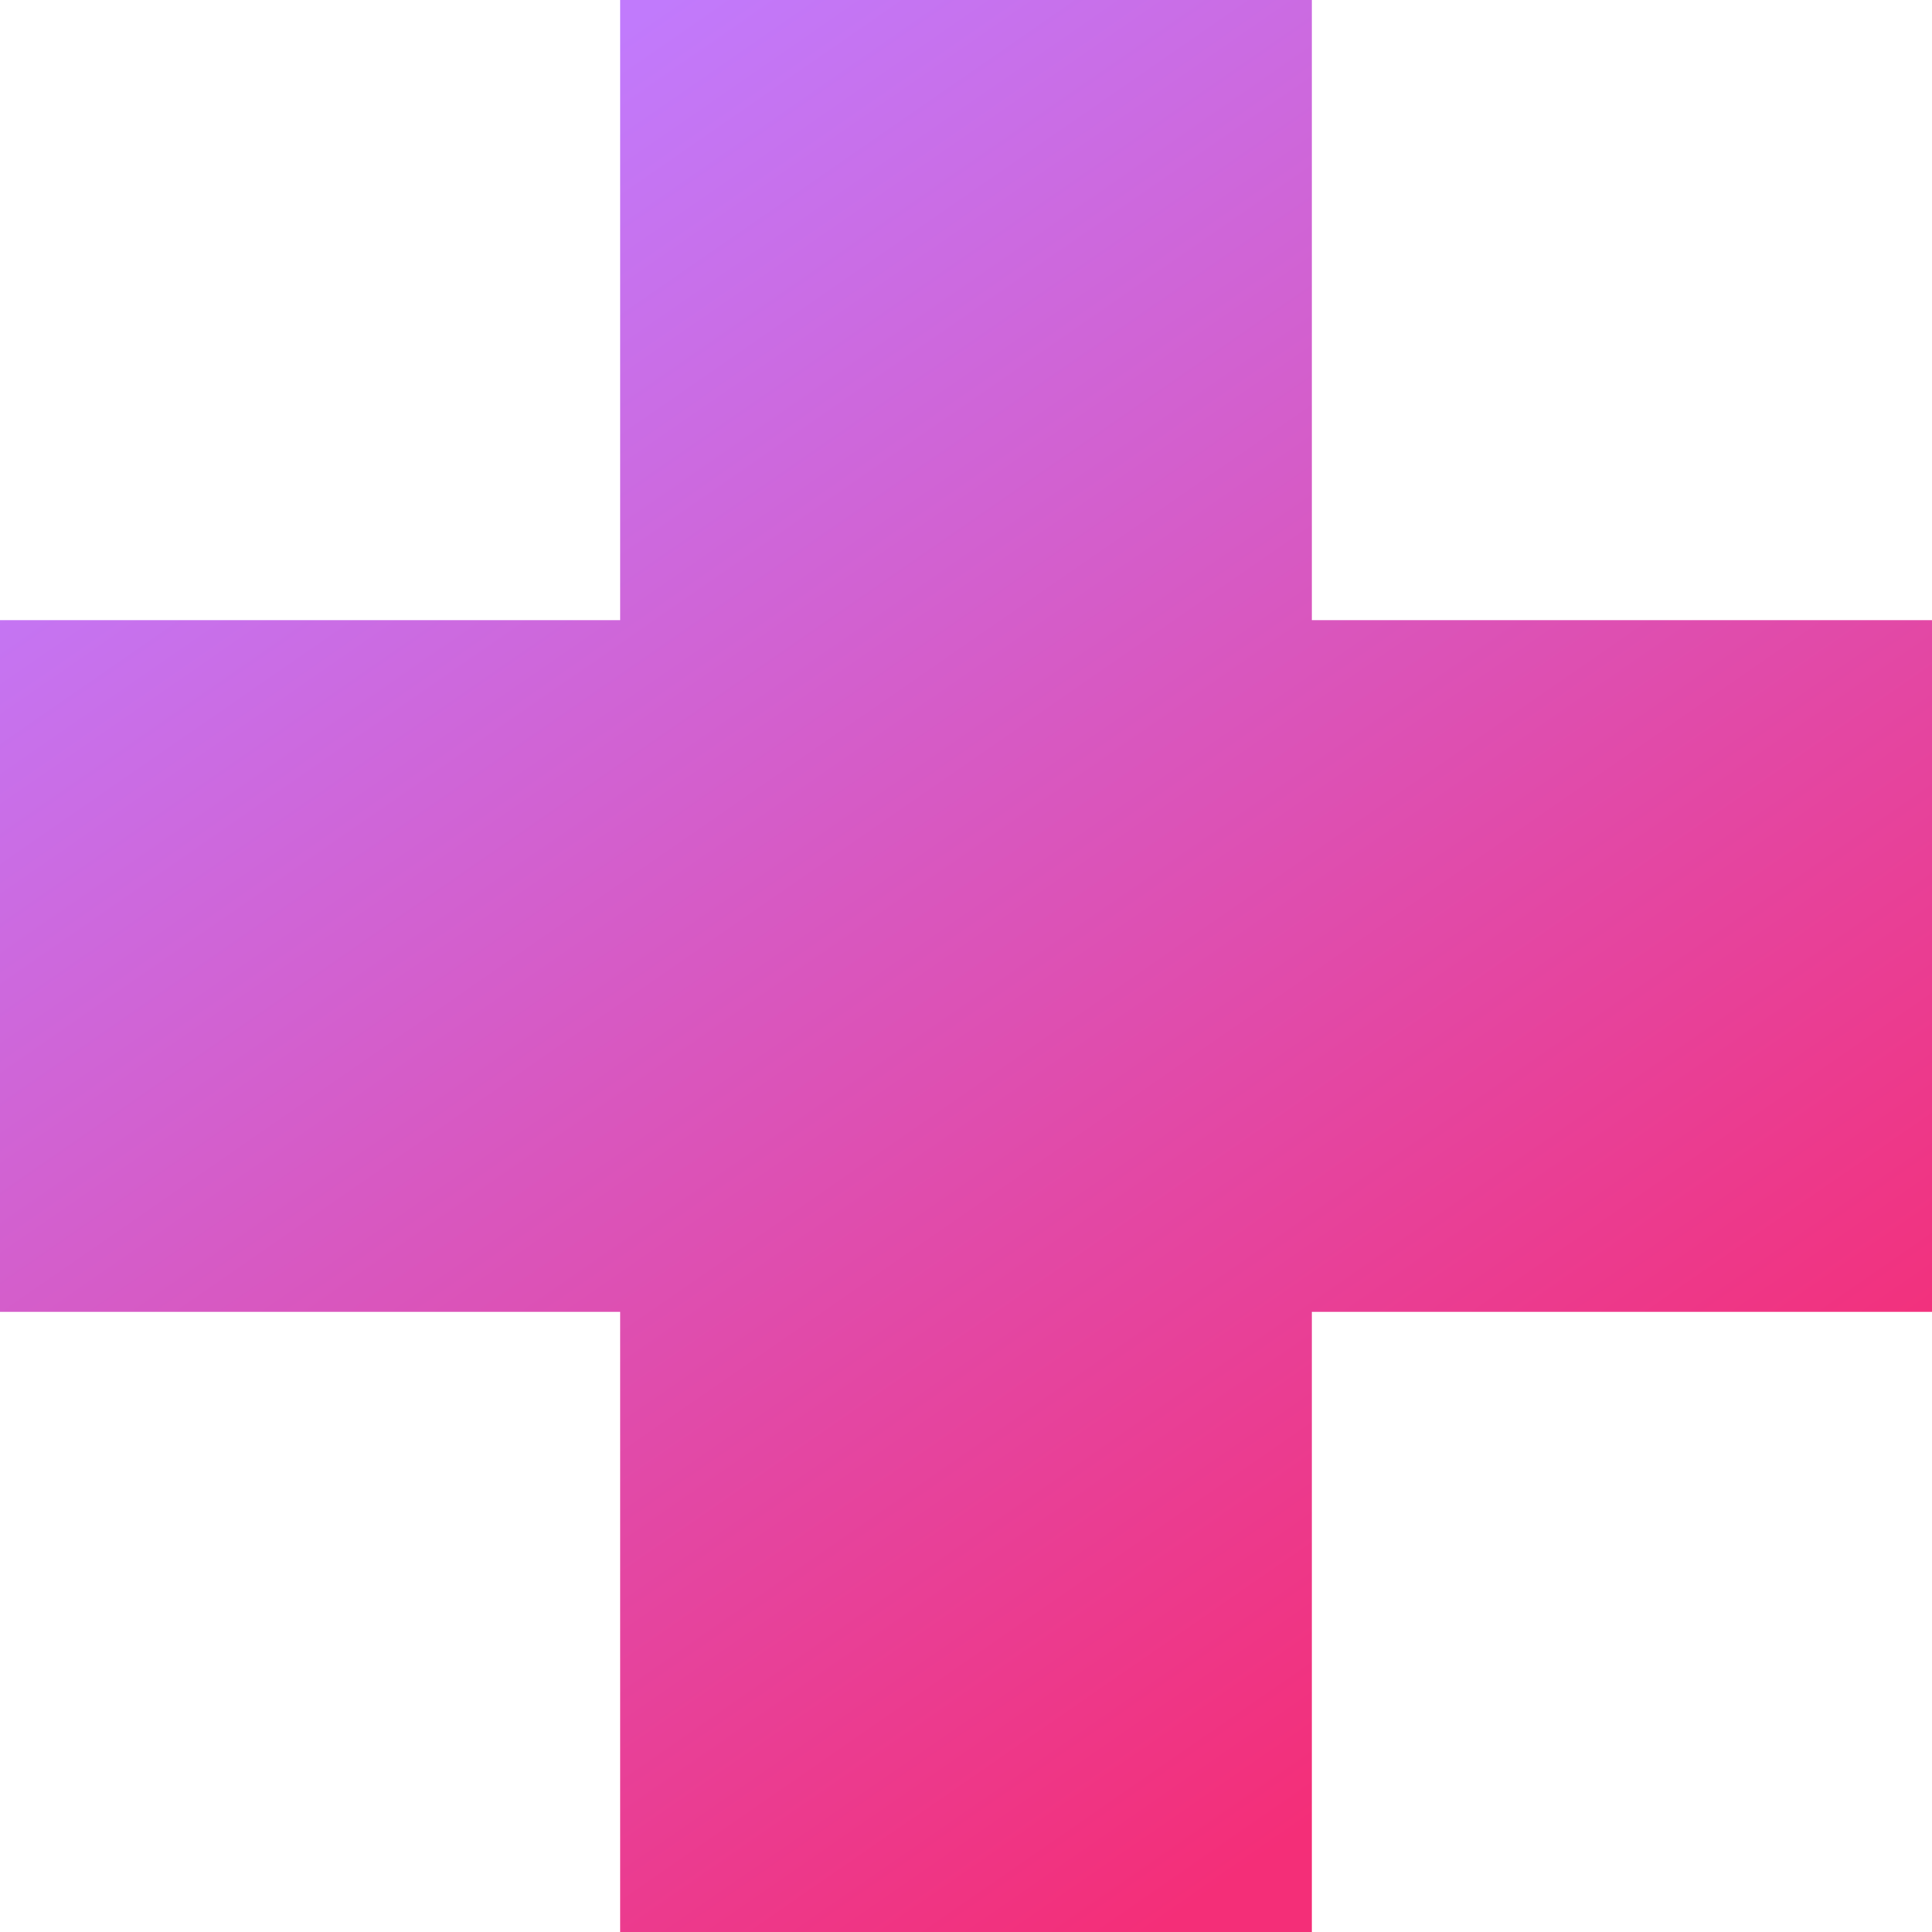
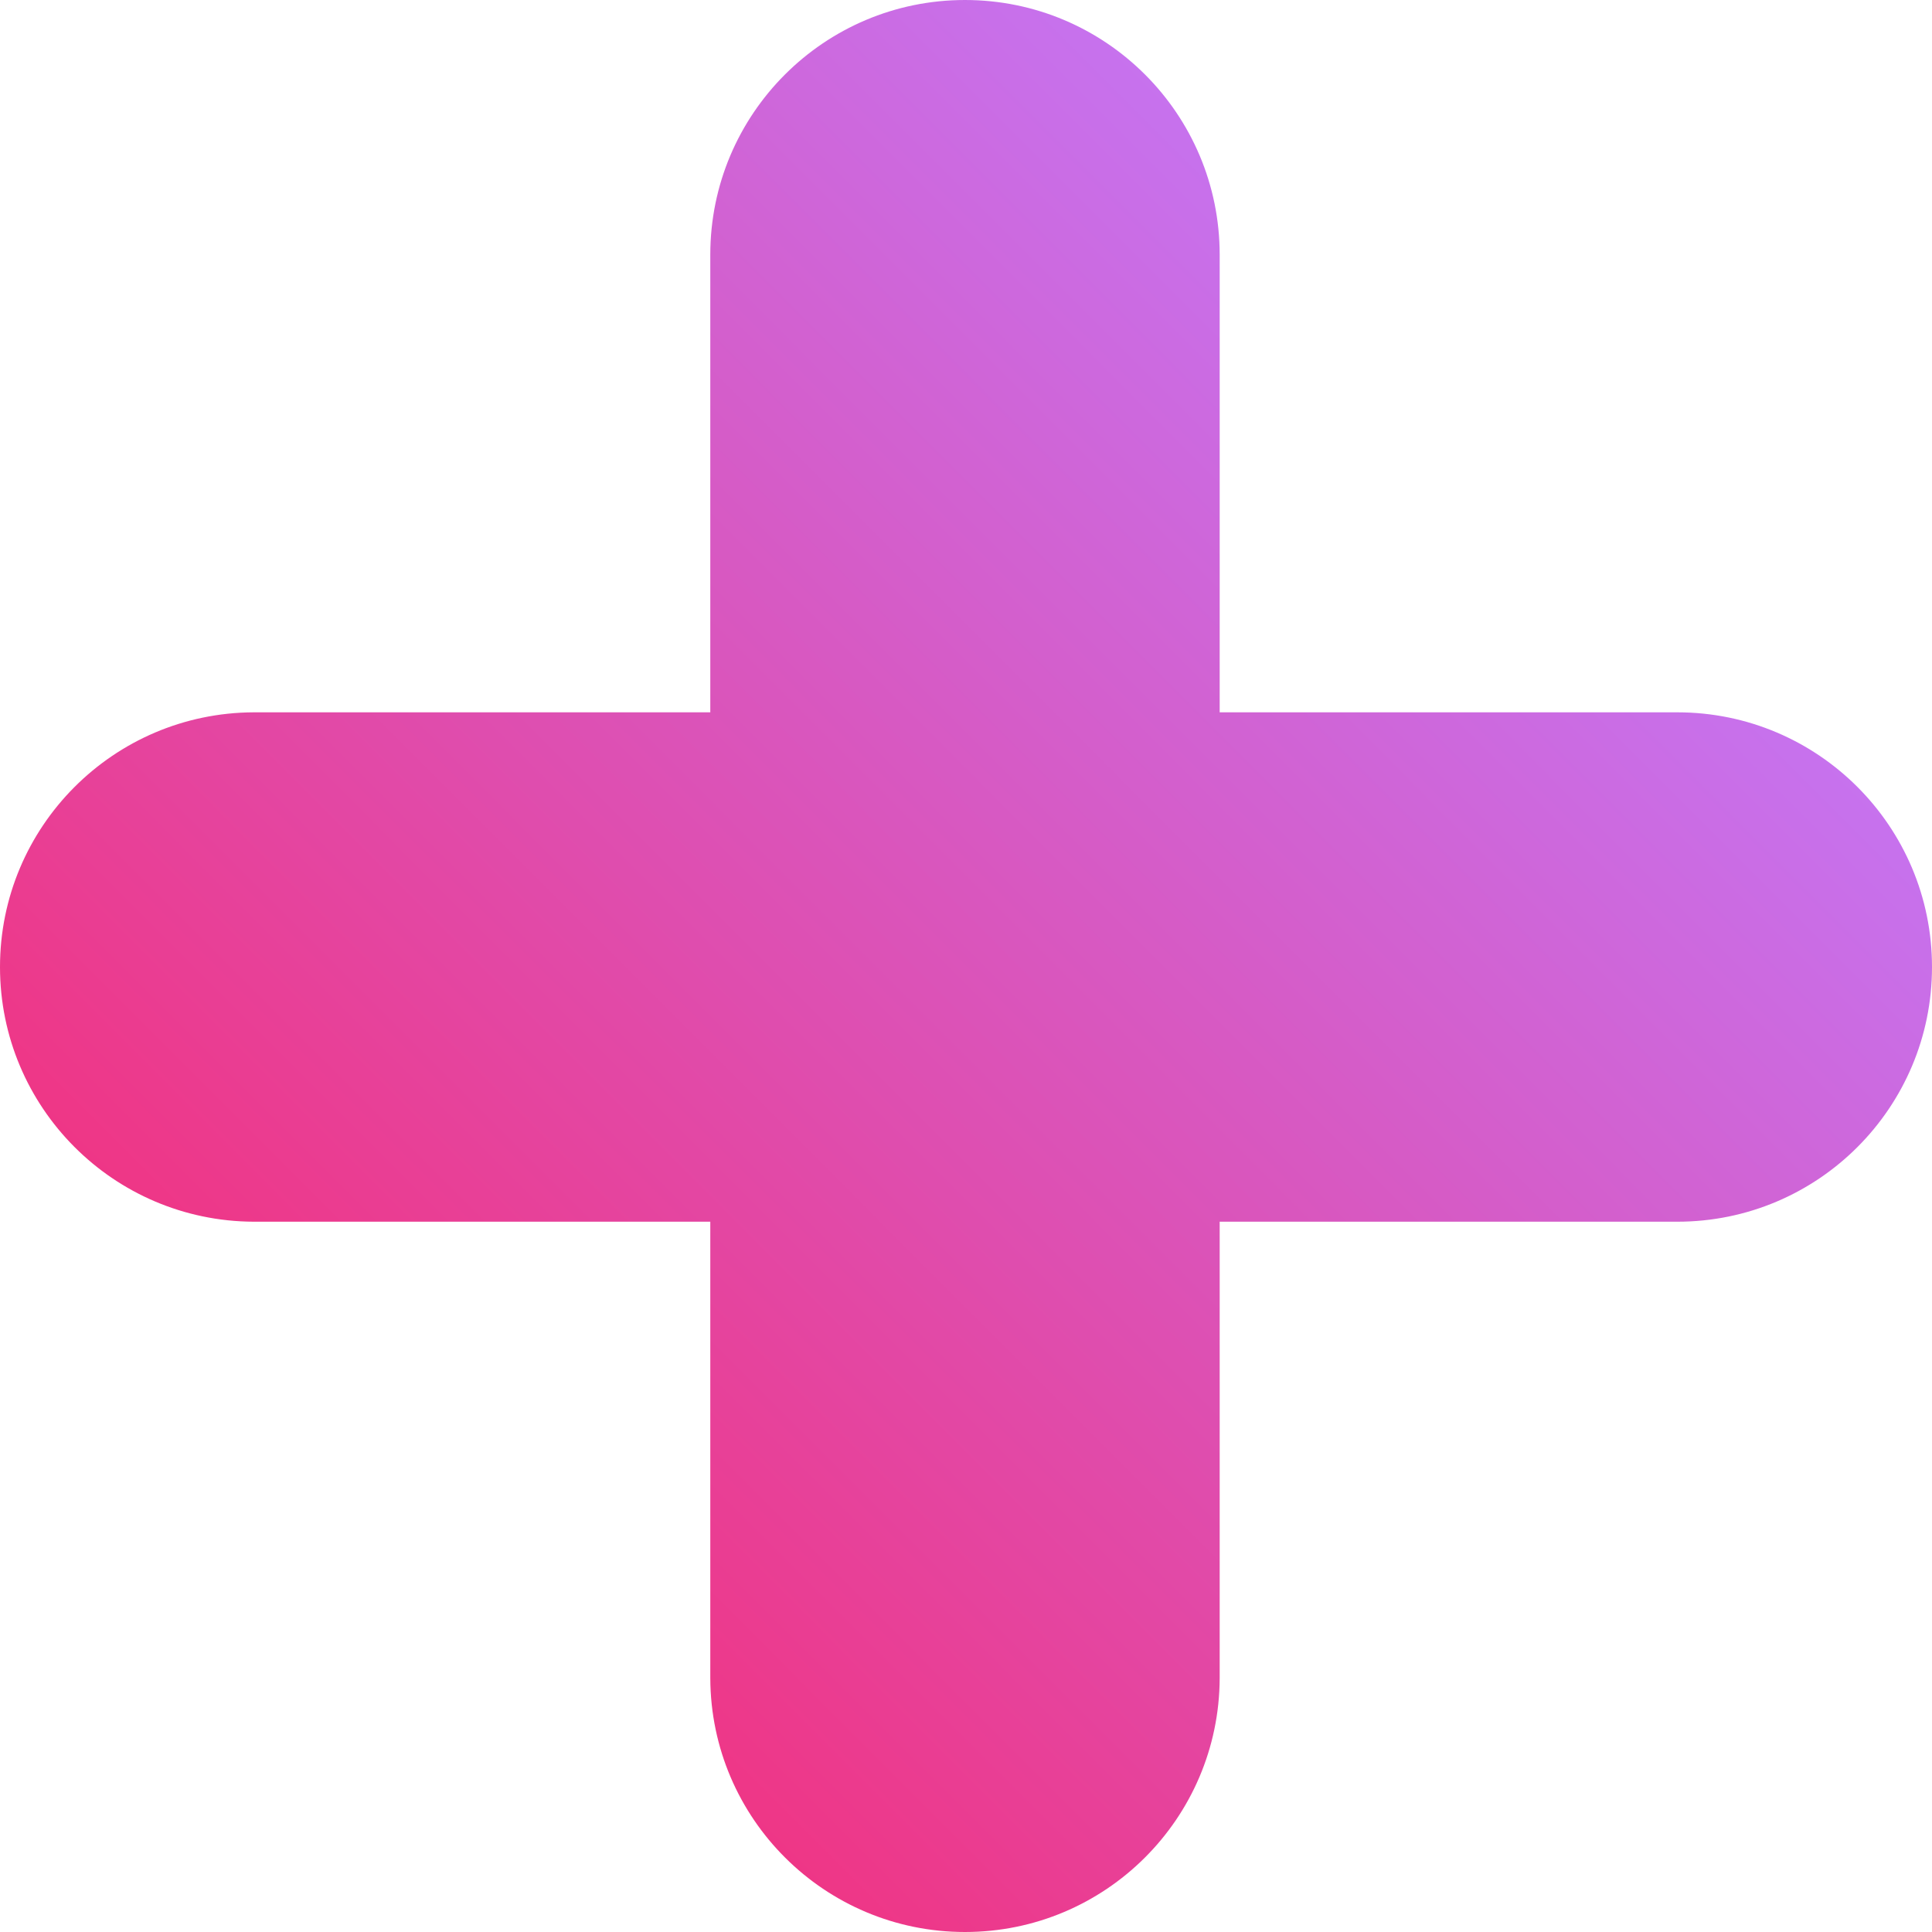
- <svg xmlns="http://www.w3.org/2000/svg" viewBox="0 0 701 701" width="701" height="701" fill="none" customFrame="#000000">
+ <svg xmlns="http://www.w3.org/2000/svg" viewBox="0 0 952 952" width="952" height="952" fill="none" customFrame="#000000">
  <defs>
-     <linearGradient id="paint_linear_4" x1="150.998" x2="550.002" y1="62.318" y2="638.682" gradientUnits="userSpaceOnUse">
-       <stop stop-color="rgb(193,122,252)" offset="0" stop-opacity="1" />
-       <stop stop-color="rgb(244,46,120)" offset="0.968" stop-opacity="1" />
+     <linearGradient id="paint_linear_3" x1="139.261" x2="812.739" y1="812.427" y2="139.574" gradientUnits="userSpaceOnUse">
+       <stop stop-color="rgb(244,46,120)" offset="0" stop-opacity="1" />
+       <stop stop-color="rgb(193,122,252)" offset="1" stop-opacity="1" />
    </linearGradient>
  </defs>
-   <path id="Слияние" d="M476 225L476 0L225 0L225 225L0 225L0 476L225 476L225 701L476 701L476 476L701 476L701 225L476 225Z" fill="url(#paint_linear_4)" fill-rule="evenodd" />
+   <path id="Слияние" d="M601 125.5C601 56.188 544.812 0 475.5 0C406.188 0 350 56.188 350 125.5C350 125.667 350 125.833 350.001 126L350 126L350 351L125 351L125 351.001C55.918 351.27 0 407.355 0 476.5C0 545.645 55.918 601.73 125 601.999L125 602L350 602L350 827L350.001 827C350.27 896.082 406.355 952 475.5 952C544.645 952 600.73 896.082 600.999 827L601 827L601 602L826 602L826 601.999C826.167 602 826.333 602 826.5 602C895.812 602 952 545.812 952 476.5C952 407.188 895.812 351 826.5 351C826.333 351 826.167 351 826 351.001L826 351L601 351L601 126L600.999 126C601 125.833 601 125.667 601 125.5Z" fill="url(#paint_linear_3)" fill-rule="evenodd" />
</svg>
